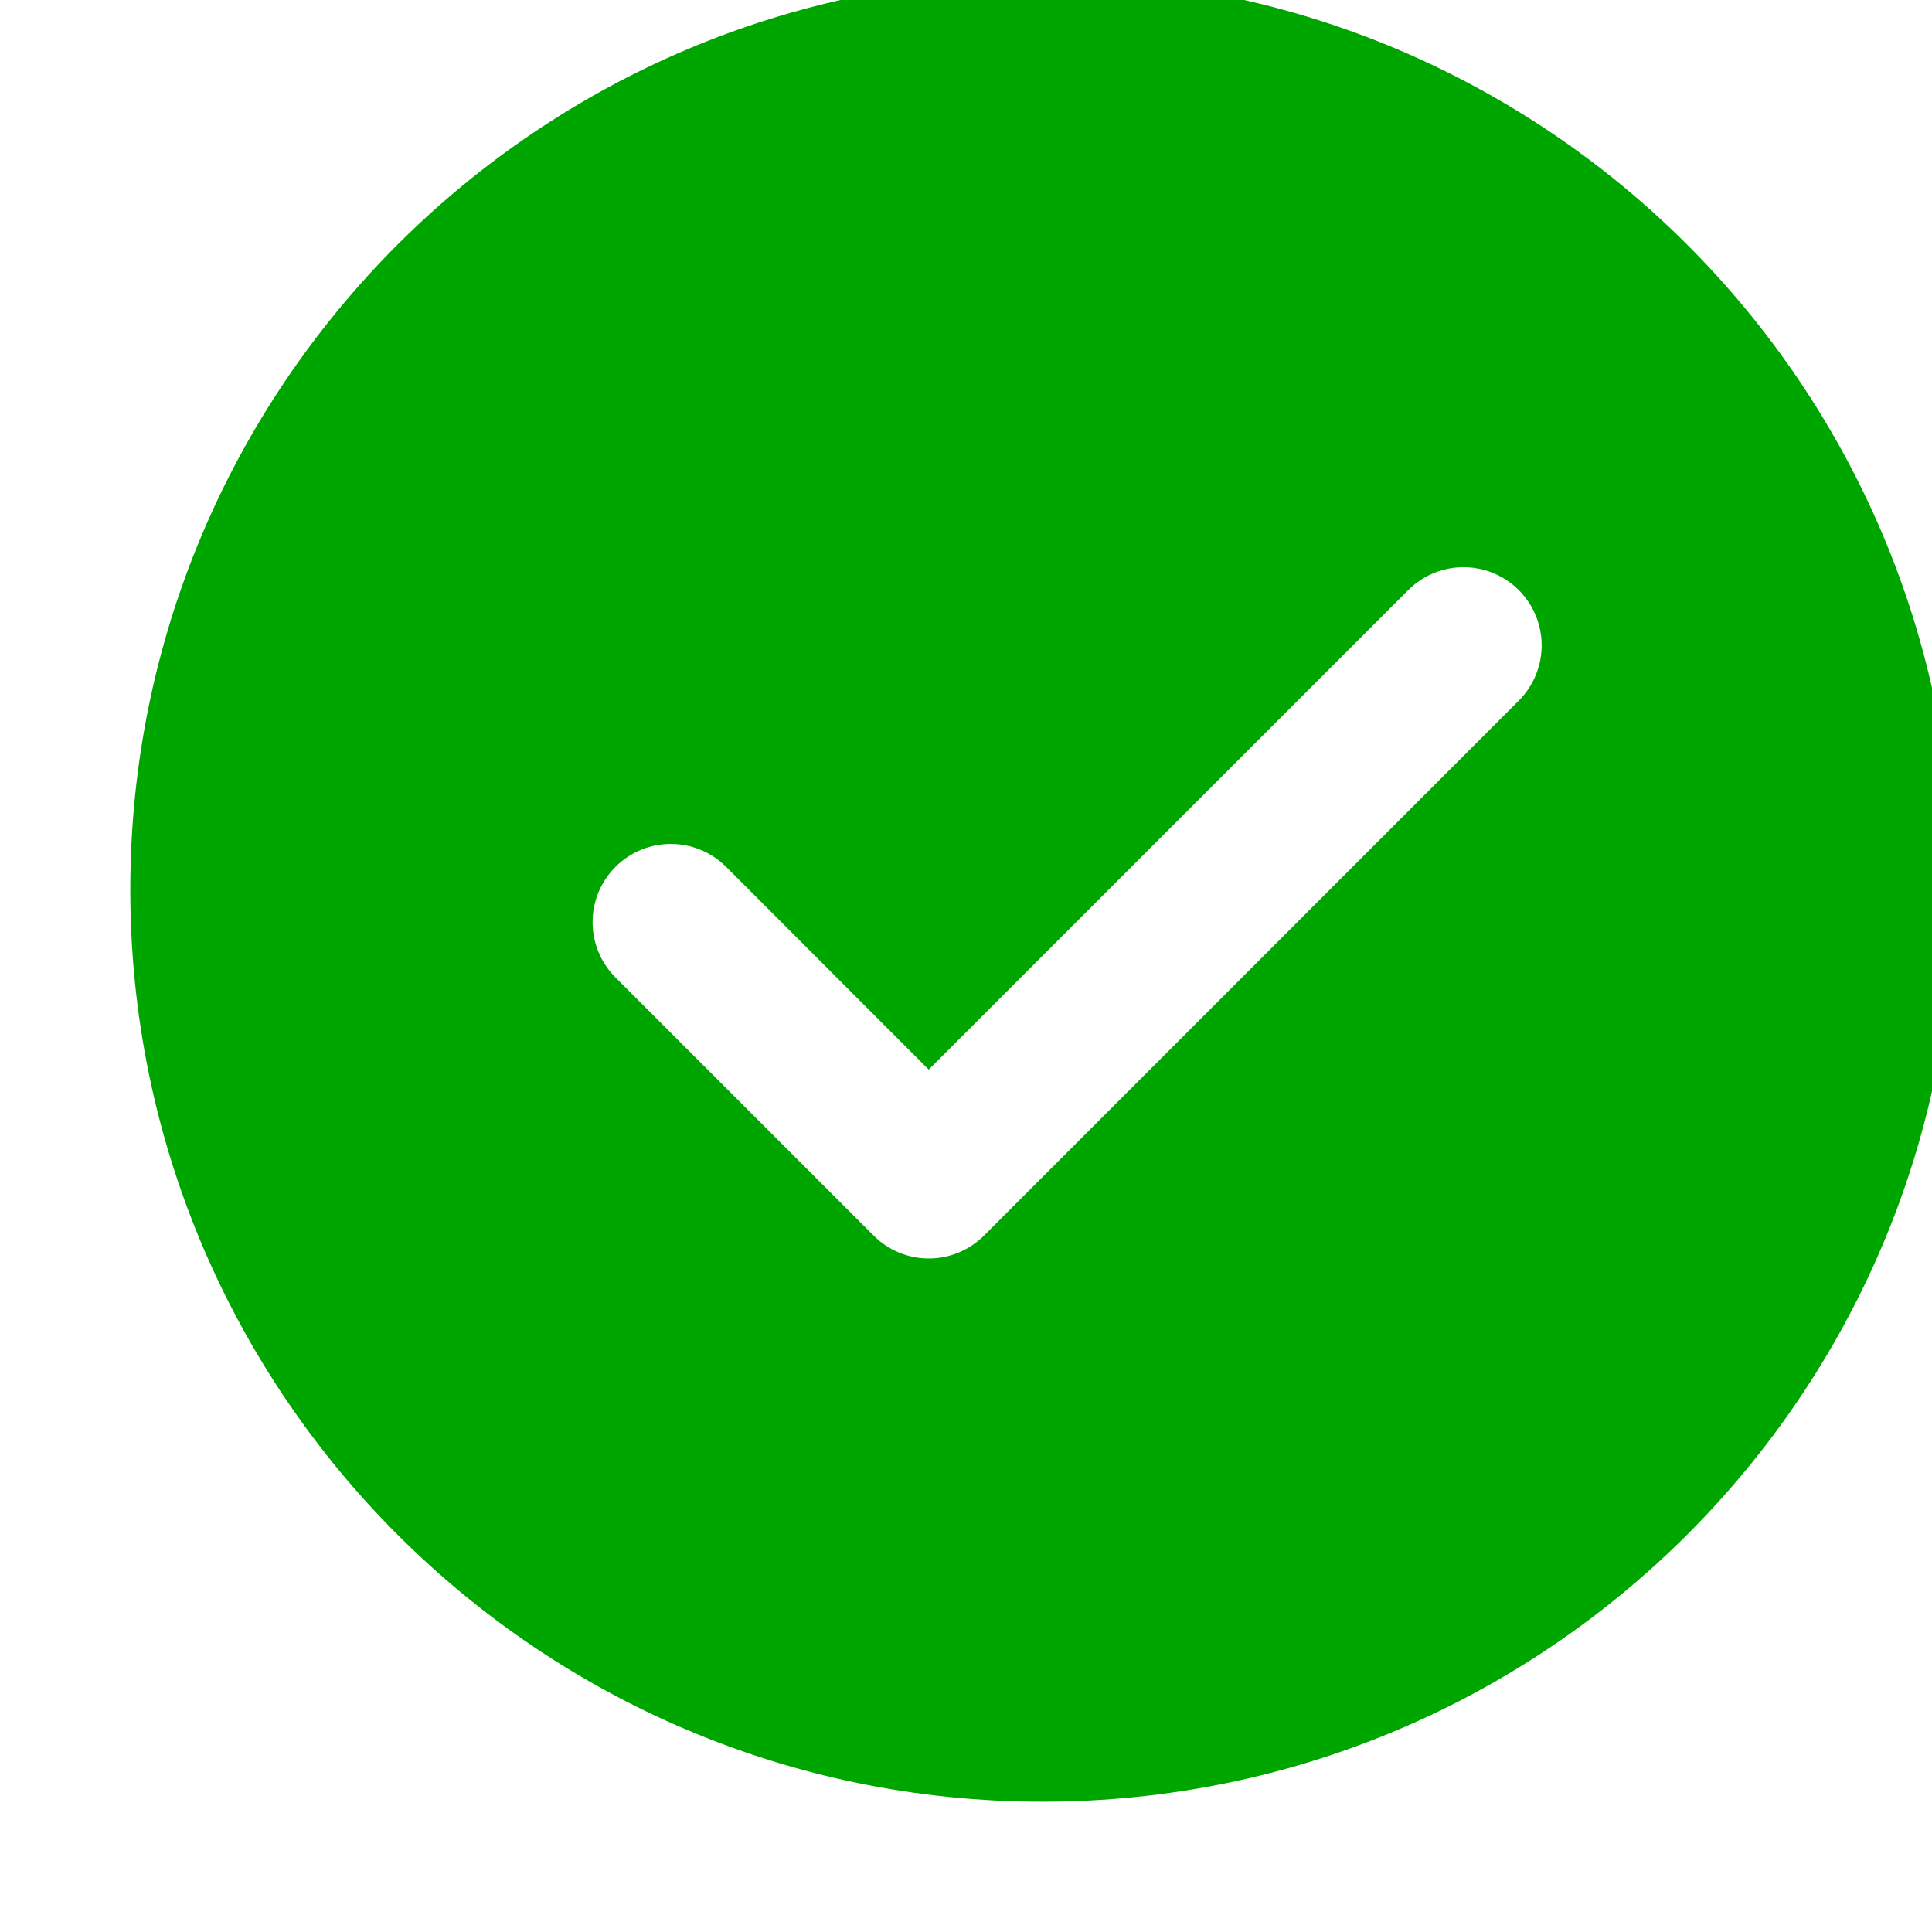
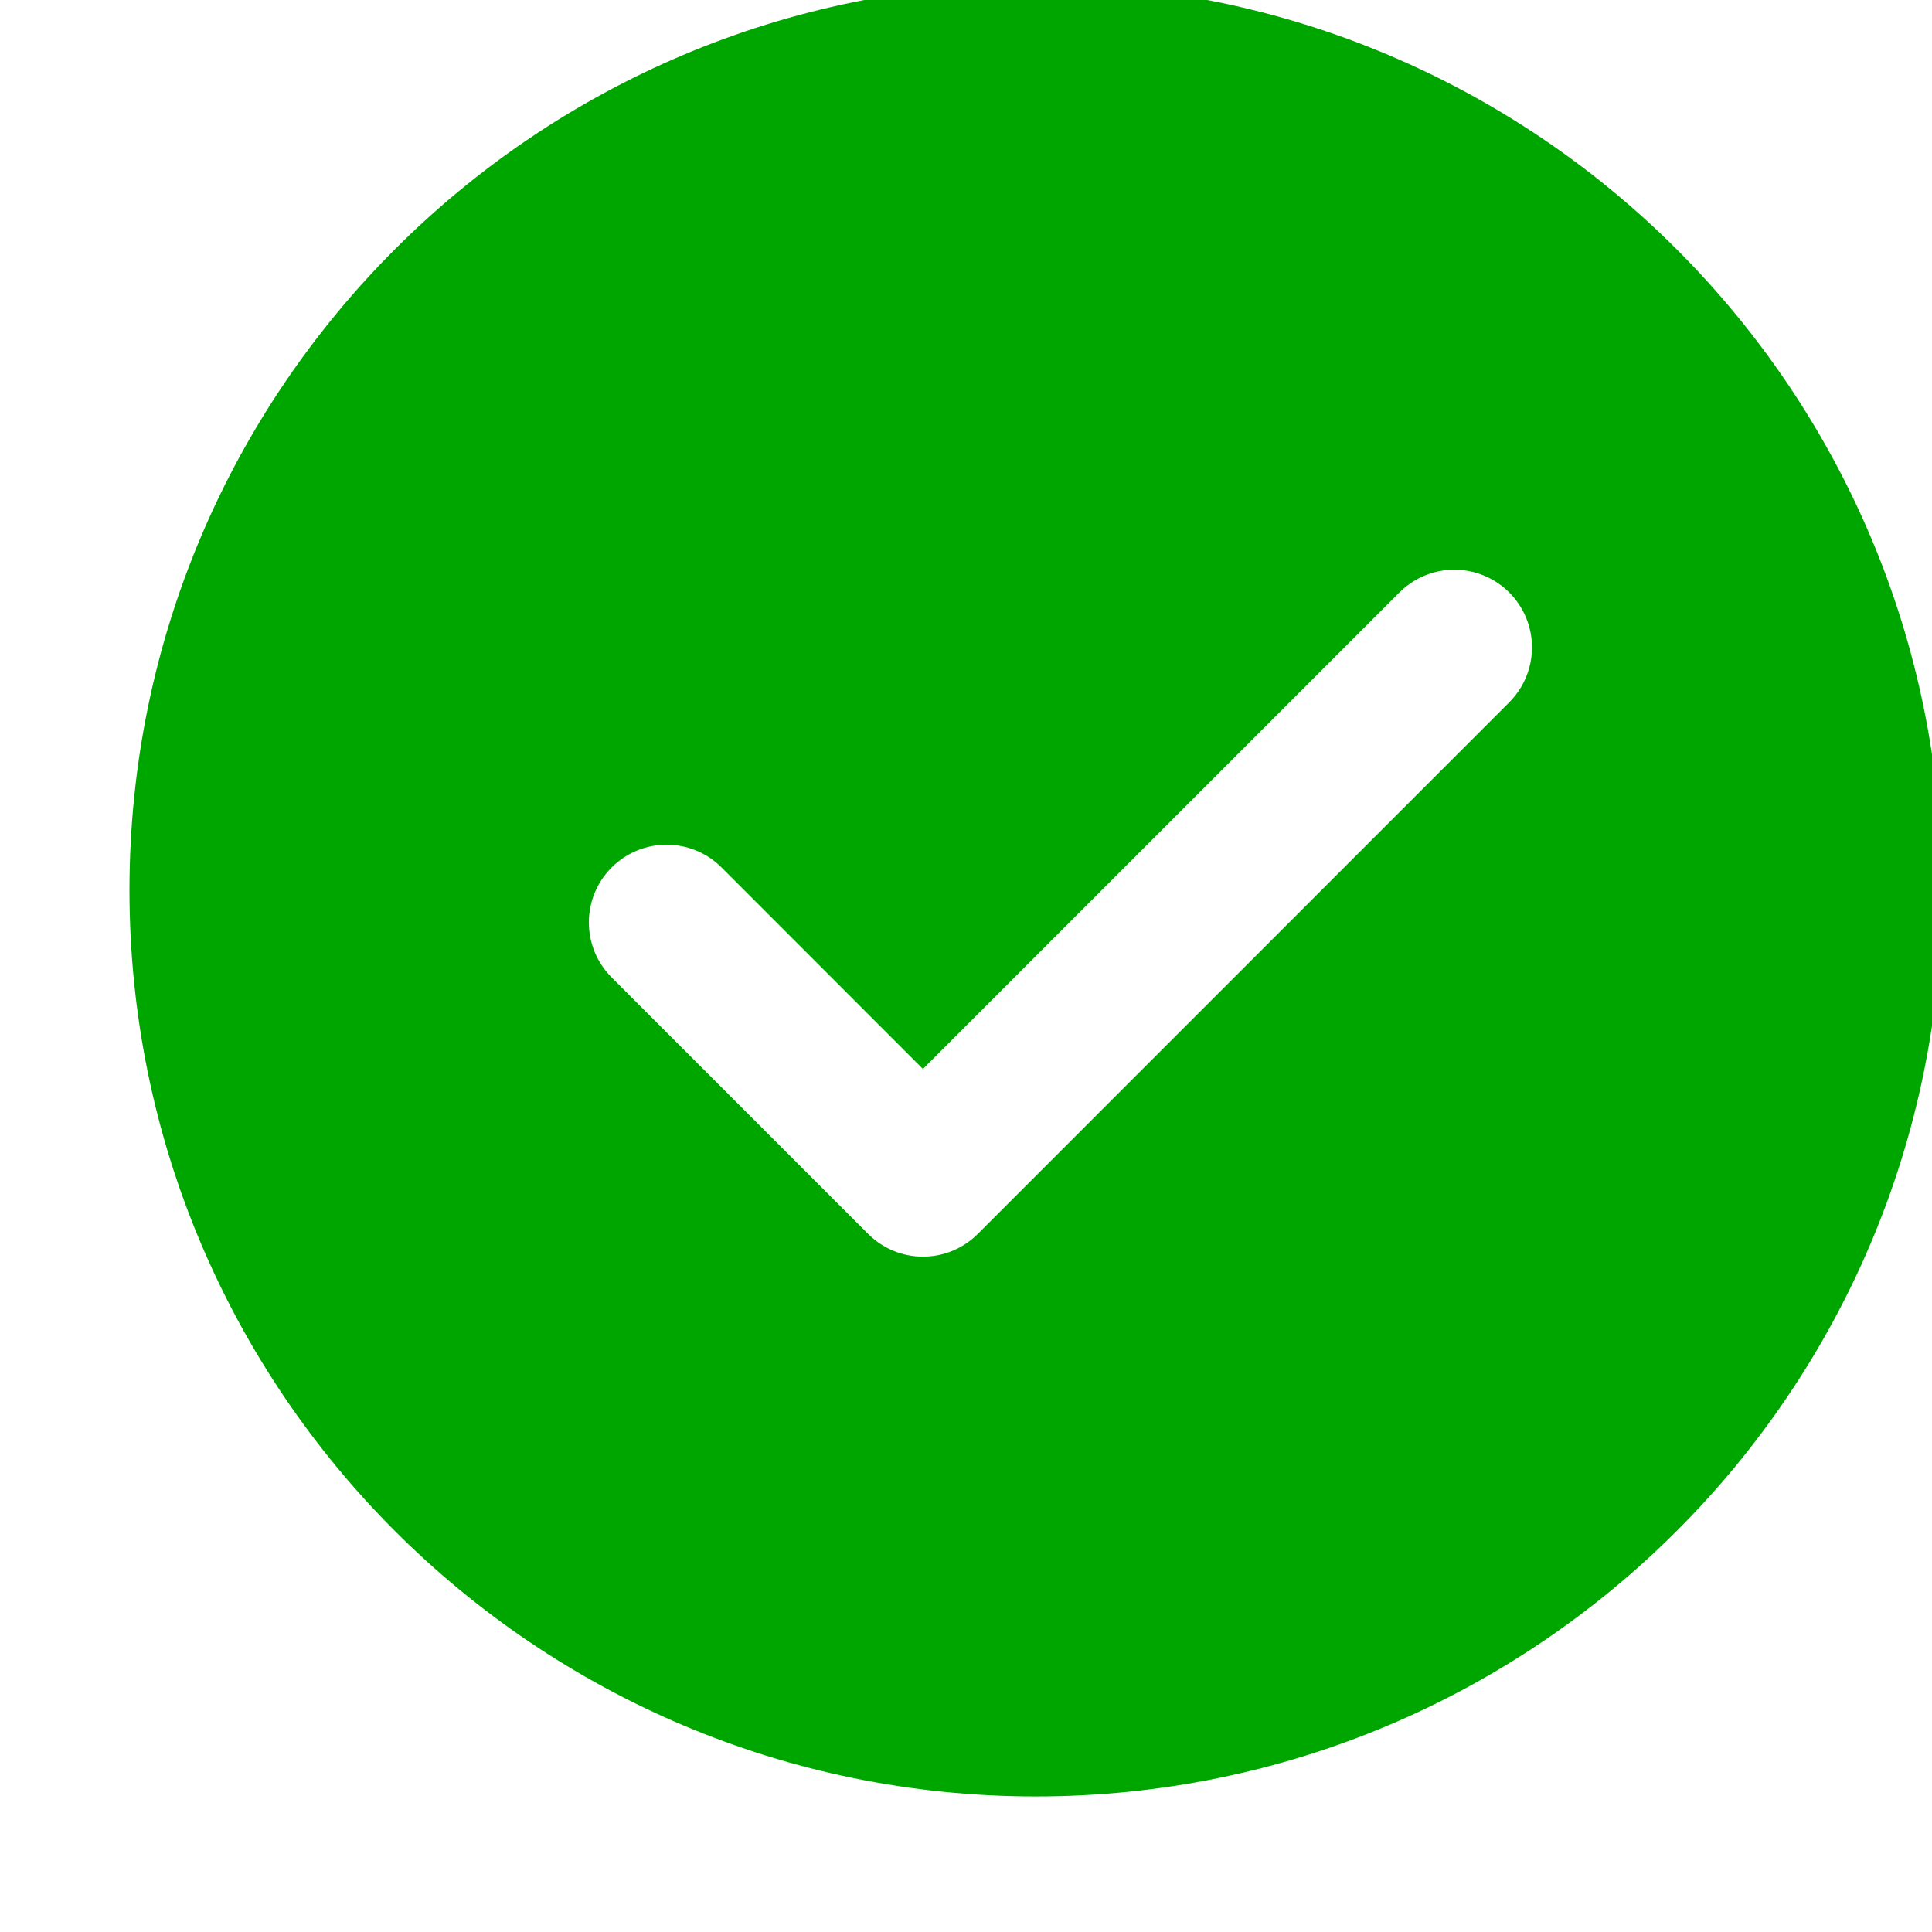
- <svg xmlns="http://www.w3.org/2000/svg" viewBox="0 75 949 949" fill="#000000">
+ <svg xmlns="http://www.w3.org/2000/svg" viewBox="0 72 955 955" fill="#000000">
  <g id="SVGRepo_bgCarrier" stroke-width="0" />
  <g id="SVGRepo_tracerCarrier" stroke-linecap="round" stroke-linejoin="round" />
  <g id="SVGRepo_iconCarrier">
    <path fill="#00a600" d="M512 64a448 448 0 1 1 0 896 448 448 0 0 1 0-896zm-55.808 536.384-99.52-99.584a38.4 38.4 0 1 0-54.336 54.336l126.72 126.72a38.272 38.272 0 0 0 54.336 0l262.4-262.464a38.4 38.4 0 1 0-54.272-54.336L456.192 600.384z" />
  </g>
</svg>
